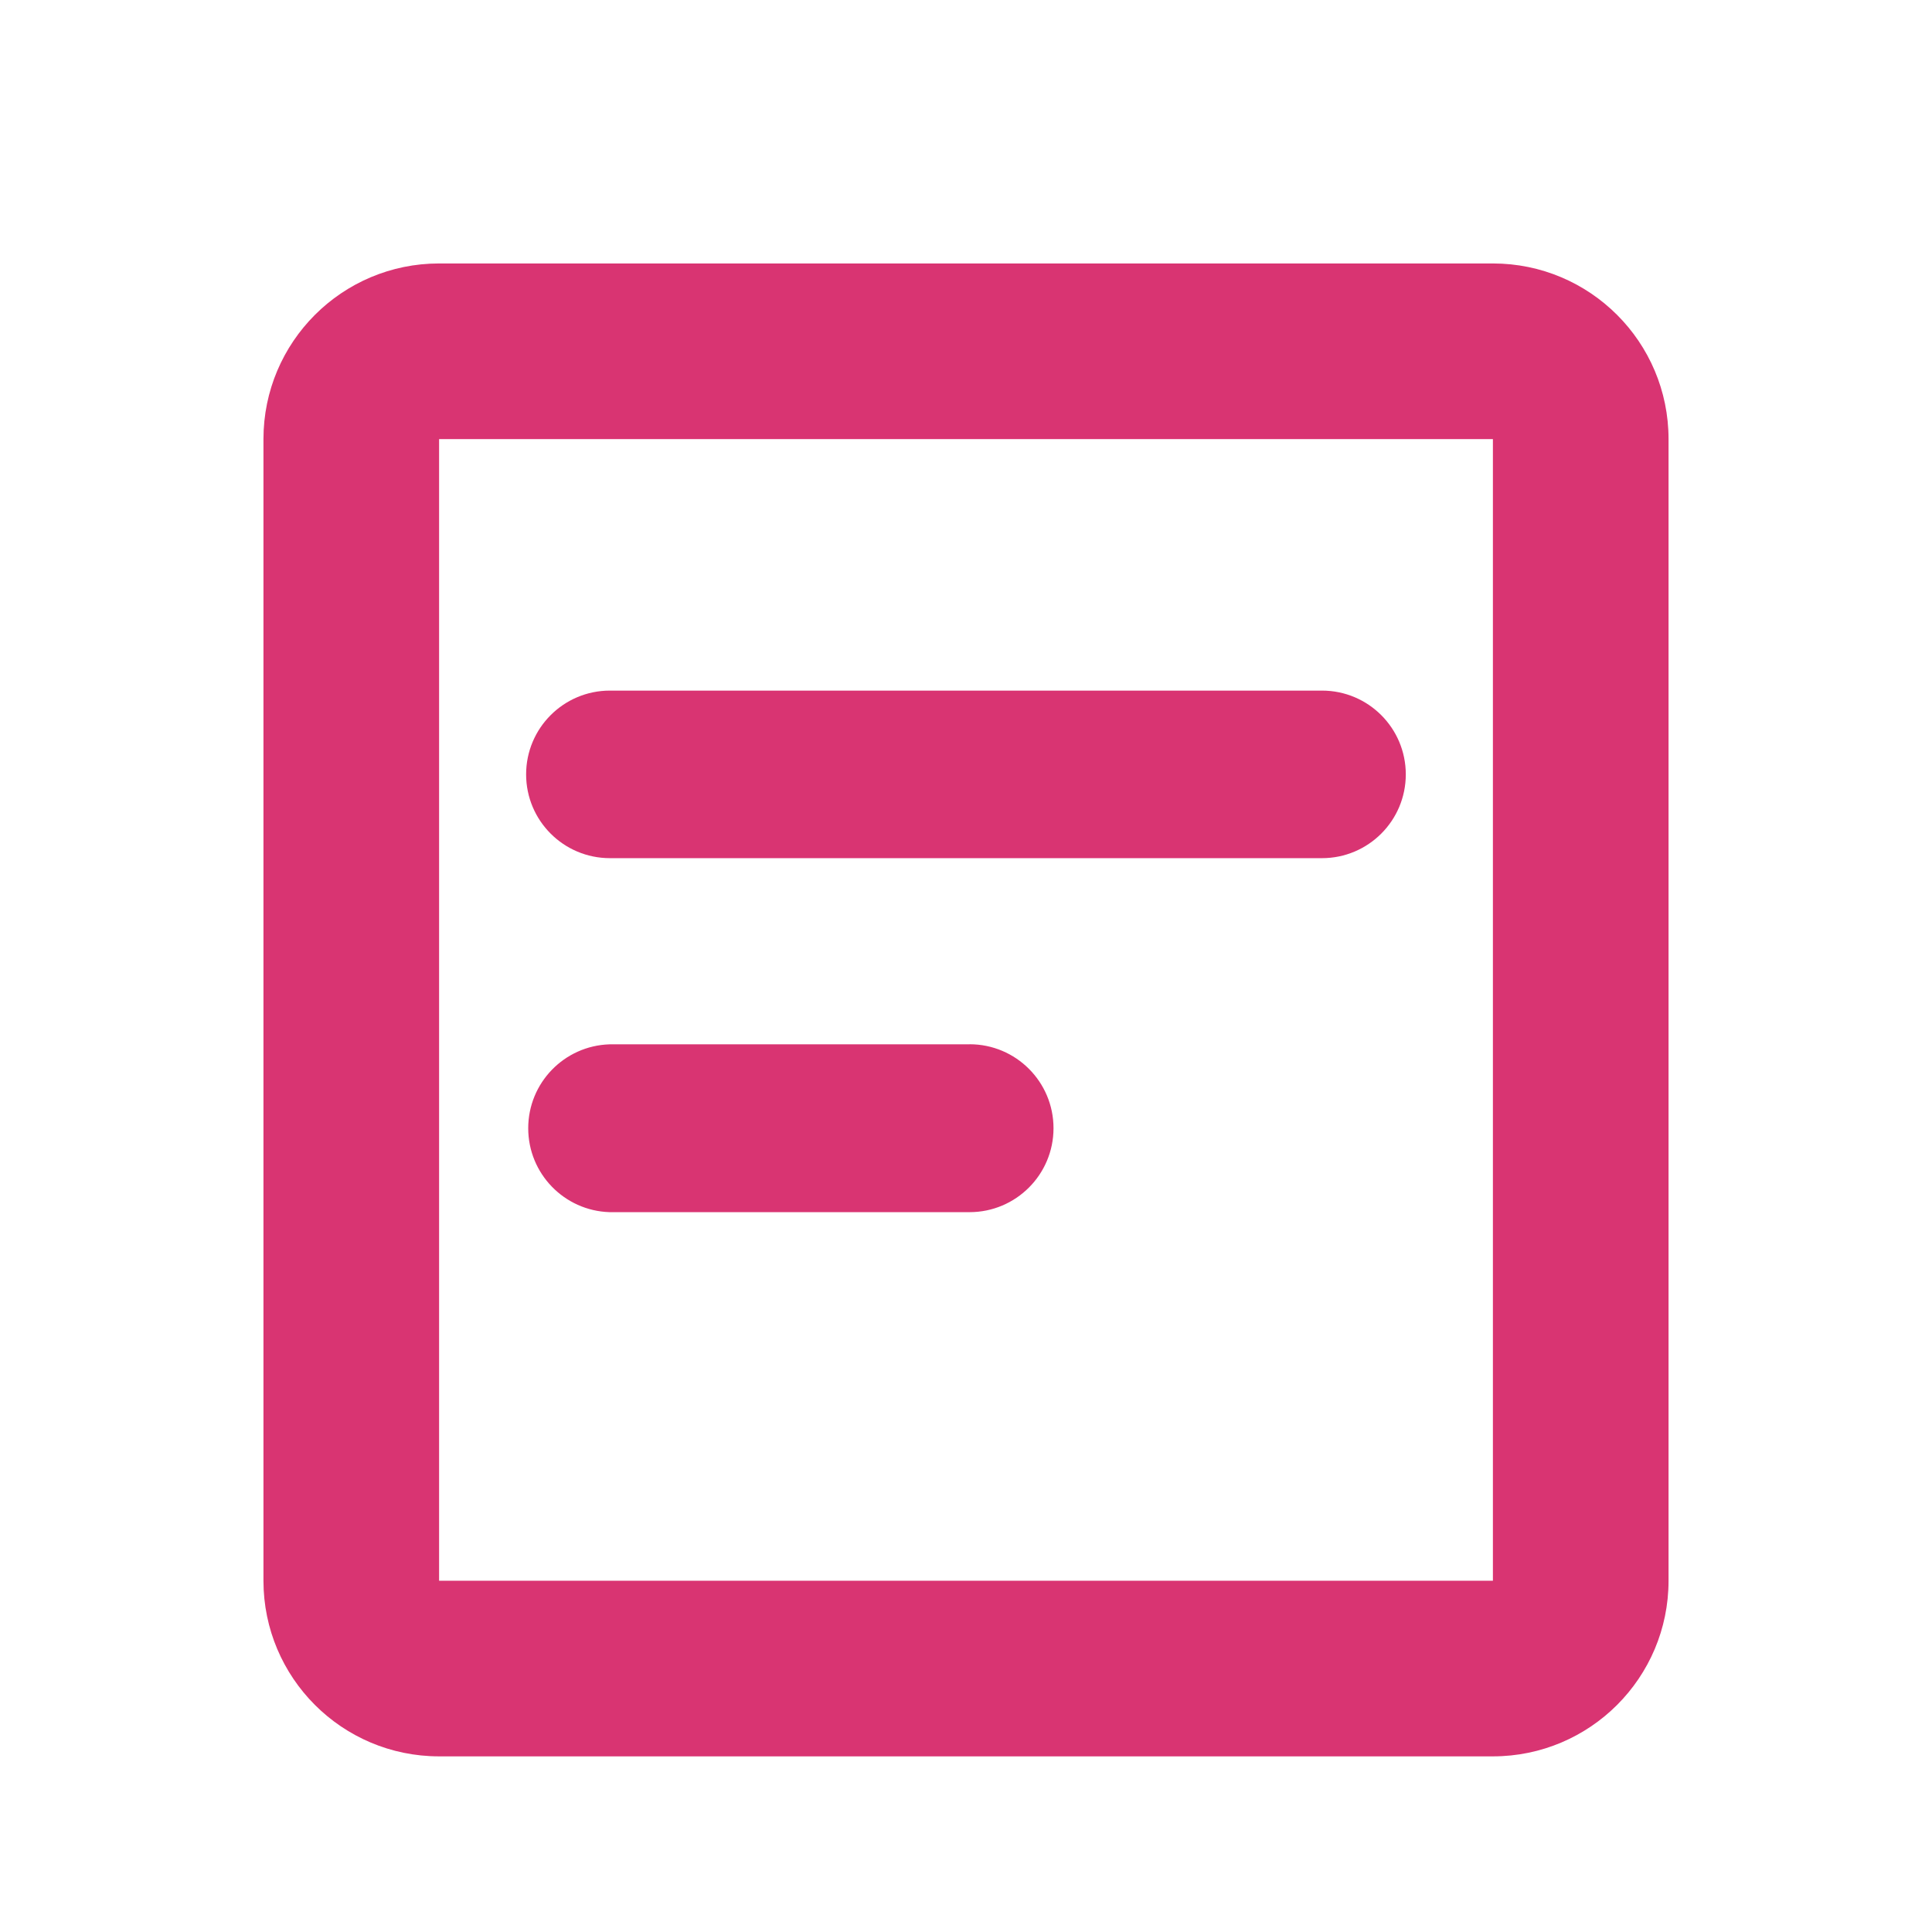
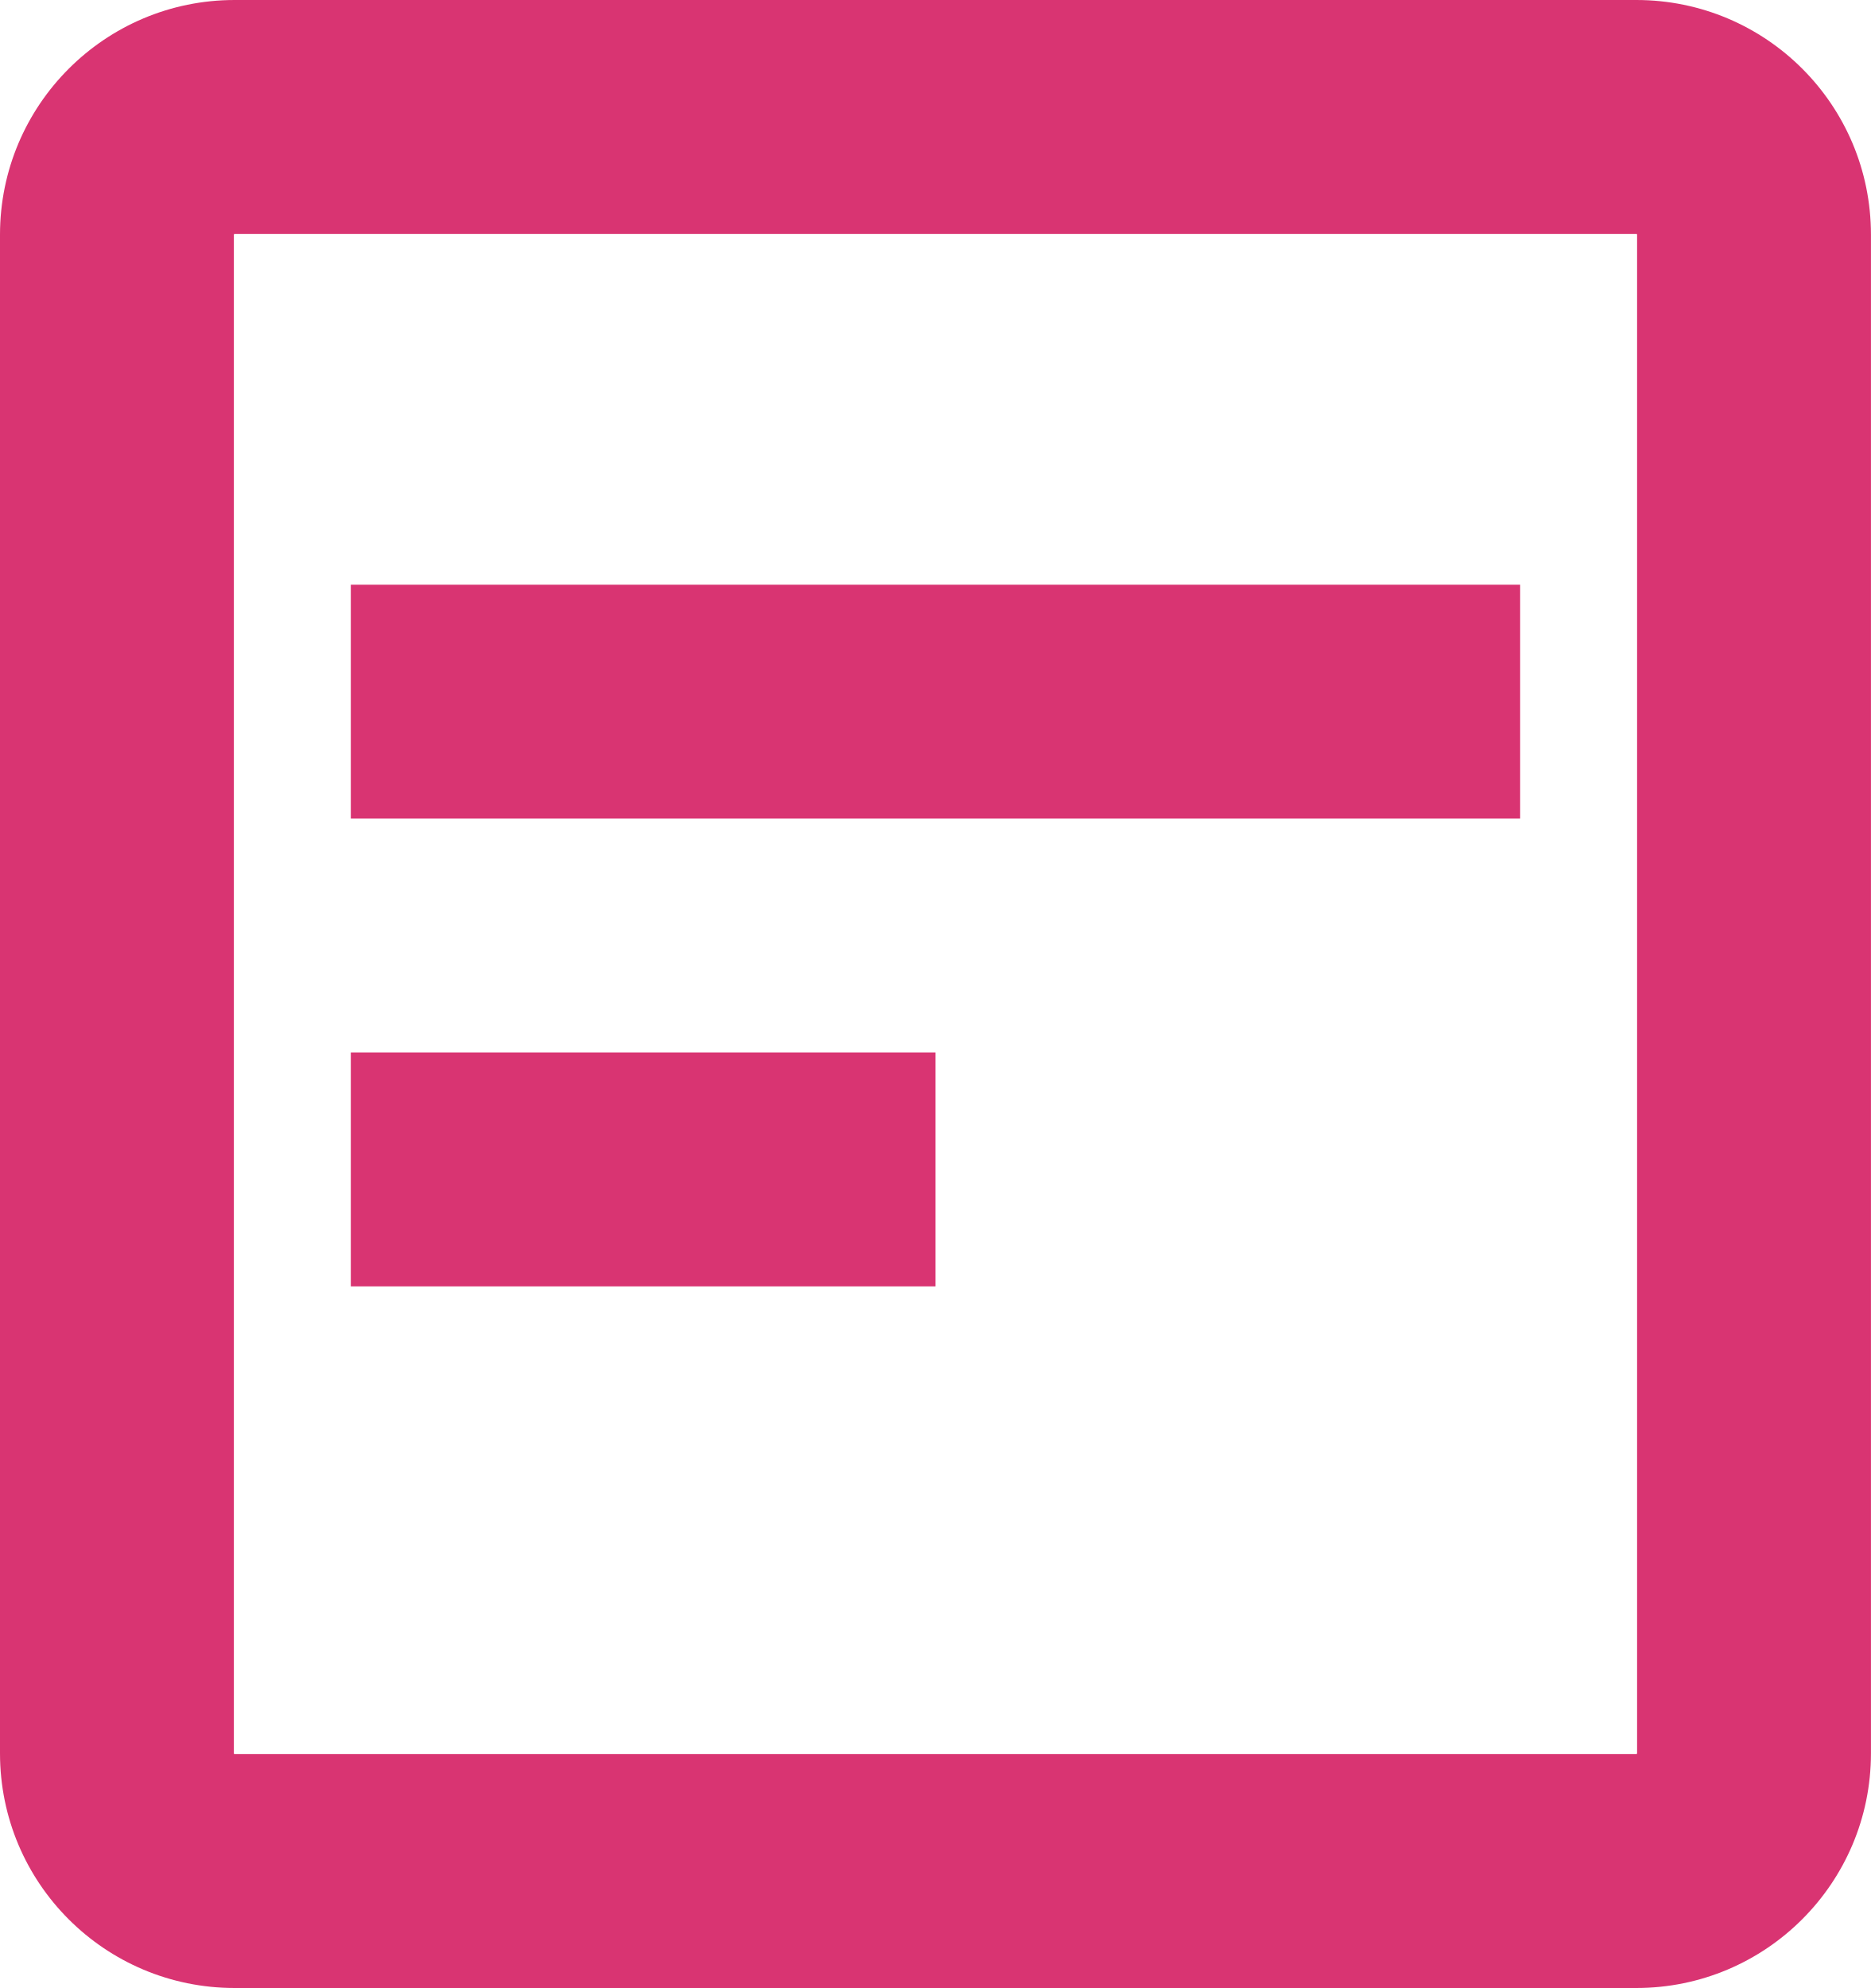
- <svg xmlns="http://www.w3.org/2000/svg" width="22" height="22" viewBox="0 3 22 22">
-   <defs>
-     <style>
-       .cls-1 {
-         fill: #d93472;
-         fill-rule: evenodd;
-       }
-     </style>
-   </defs>
-   <path class="cls-1" d="M5,6H17a2,2,0,0,1,2,2V21a2,2,0,0,1-2,2H5a2,2,0,0,1-2-2V8A2,2,0,0,1,5,6ZM5,8H17V21H5V8Zm10.054,2.864H6.945a0.954,0.954,0,0,0,0,1.908h8.109A0.954,0.954,0,0,0,15.054,10.864Zm-4.014,4.028h-4.1a0.956,0.956,0,0,0,0,1.911h4.1A0.956,0.956,0,0,0,11.041,14.891Z" />
+ <svg xmlns="http://www.w3.org/2000/svg" width="16px" height="17px" viewBox="0 0 16 17" version="1.1">
+   <defs />
+   <g id="Page-1" stroke="none" stroke-width="1" fill="none" fill-rule="evenodd">
+     <g id="vectorize" fill="#D93472">
+       <path d="M2,2.007 C2,2.003 2.003,2 2.007,2 L13.993,2 C13.998,2 14,2.002 14,2.007 L14,14.993 C14,14.997 13.997,15 13.993,15 L2.007,15 C2.002,15 2,14.998 2,14.993 L2,2.007 L2,2.007 Z M0,2.007 L0,14.993 C0,16.103 0.898,17 2.007,17 L13.993,17 C15.102,17 16,16.101 16,14.993 L16,2.007 C16,0.897 15.102,0 13.993,0 L2.007,0 C0.898,0 0,0.899 0,2.007 L0,2.007 Z" id="Shape" />
+       <rect id="Rectangle-4" x="3" y="5" width="10" height="2" />
+       <rect id="Rectangle-4-Copy" x="3" y="9" width="5" height="2" />
+     </g>
+   </g>
</svg>
